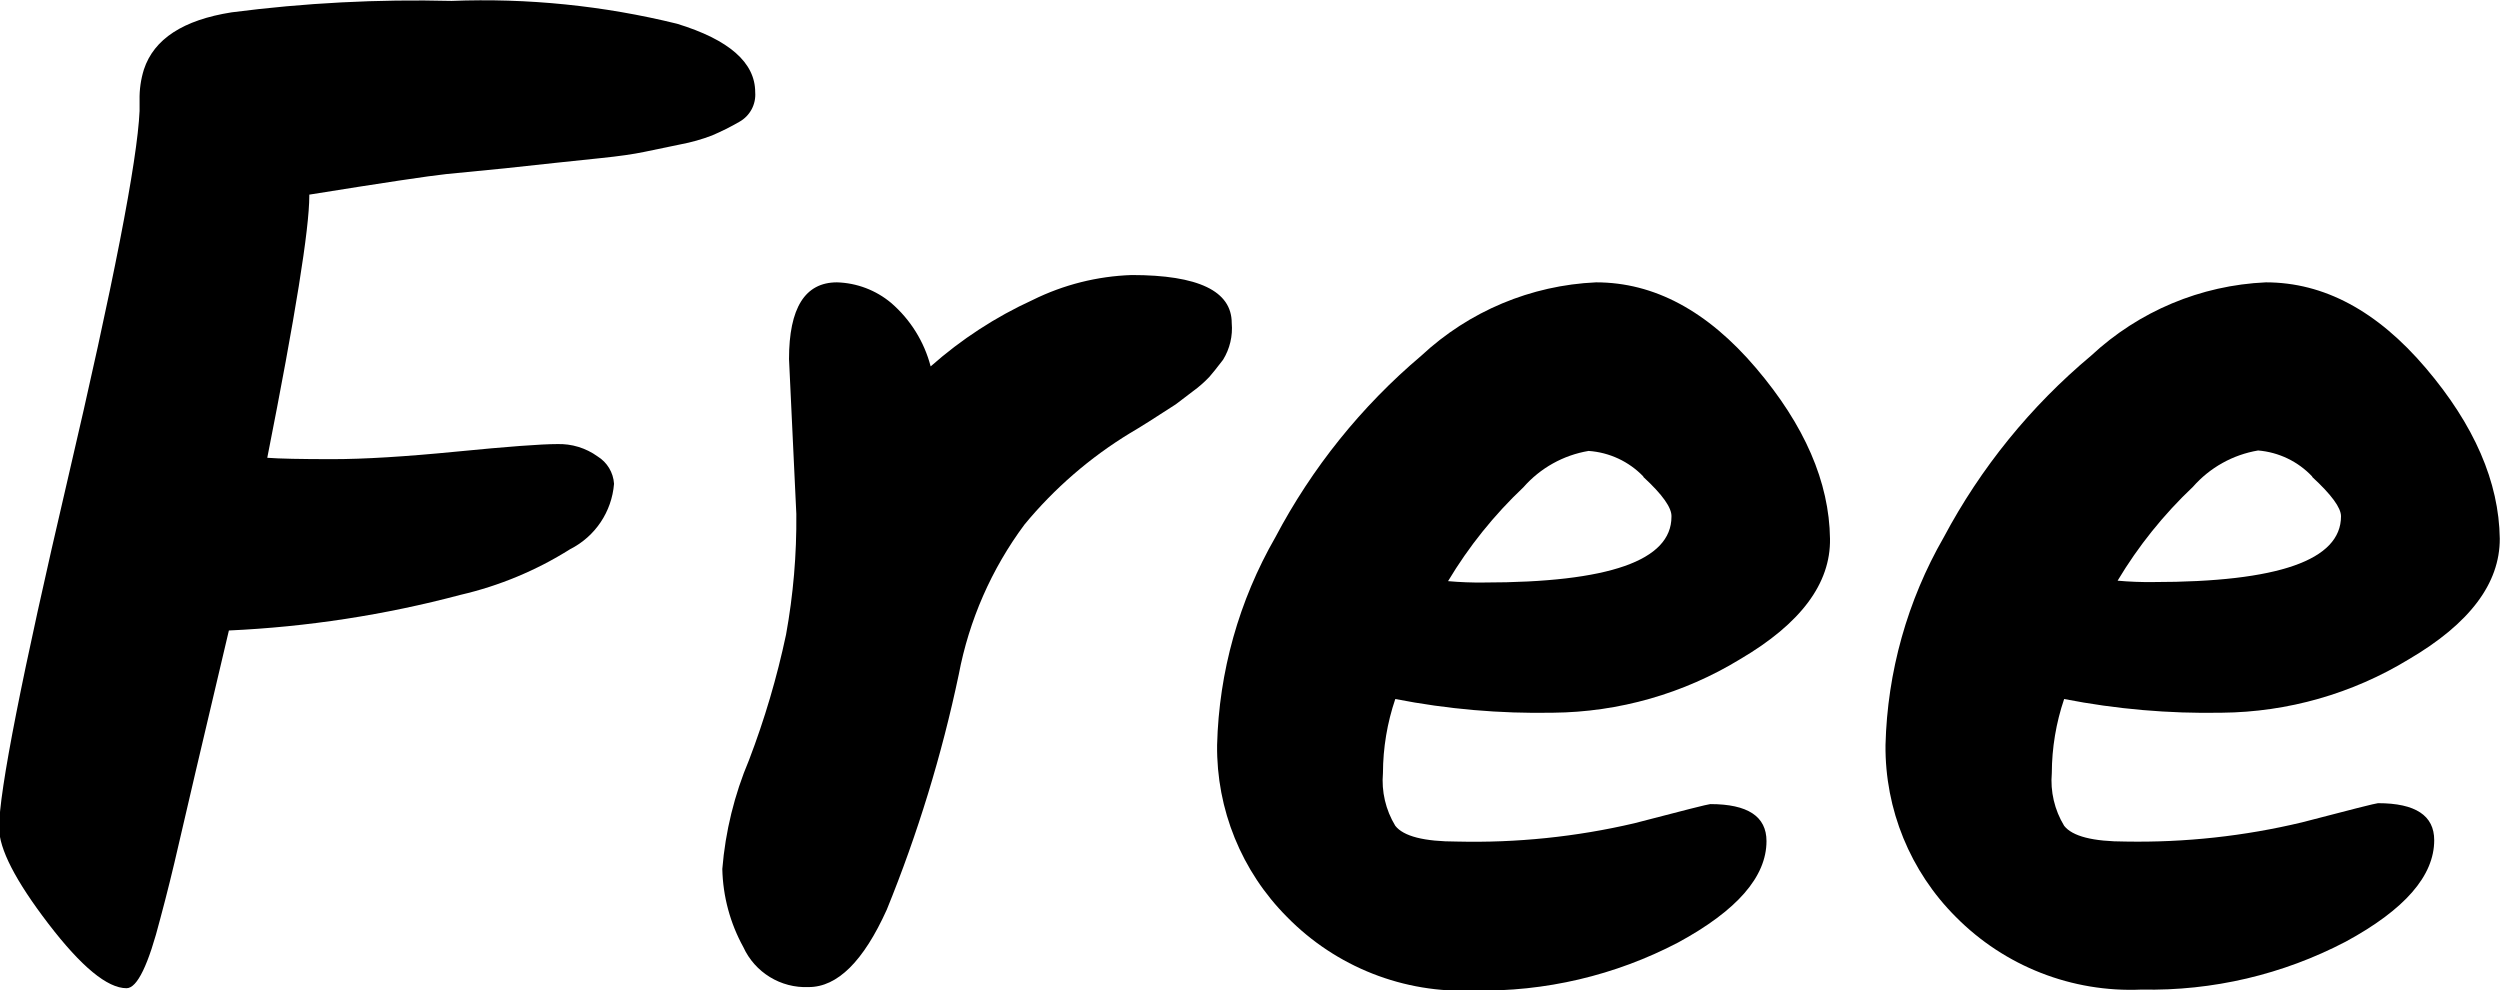
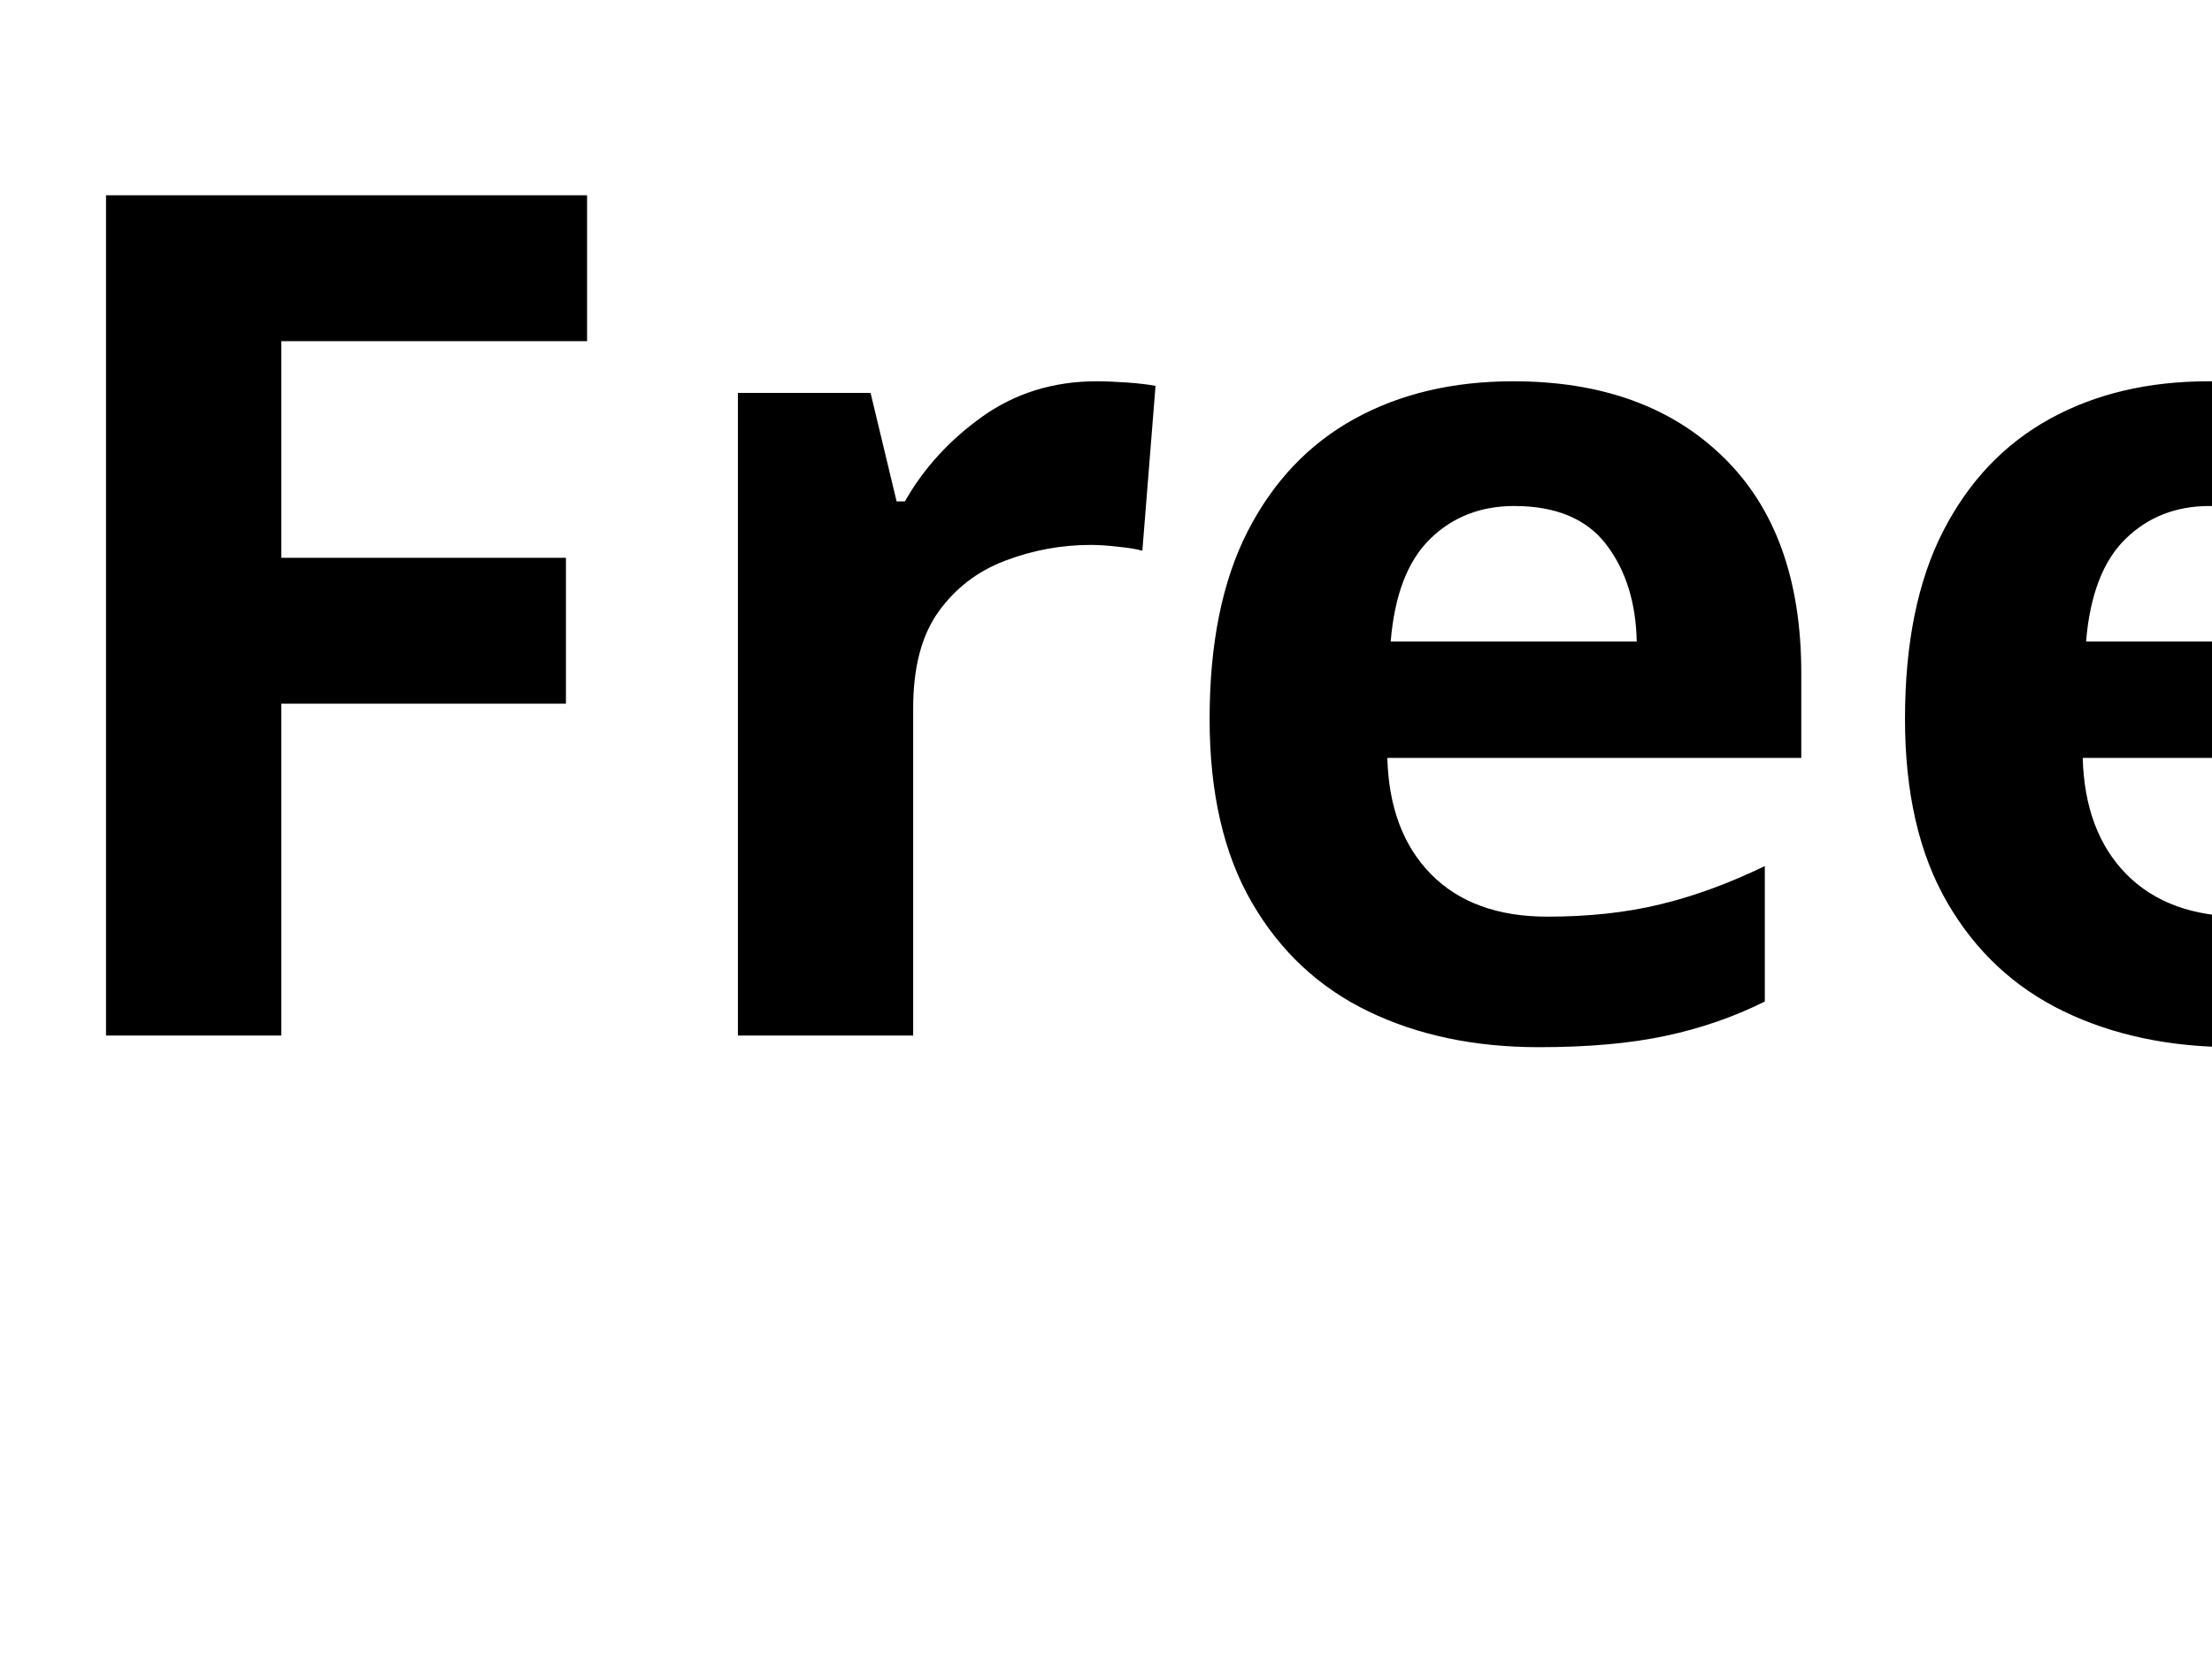
- <svg xmlns="http://www.w3.org/2000/svg" id="Layer_1" data-name="Layer 1" viewBox="0 0 109.44 43.32">
-   <path d="M24.6,37.5A62.69,62.69,0,0,1,34.23,37a35.5,35.5,0,0,1,9.87,1q3.42,1.05,3.42,3a1.36,1.36,0,0,1-.69,1.29,11.1,11.1,0,0,1-1.2.6,8,8,0,0,1-1.38.39l-1.59.33q-.72.15-1.89.27l-2,.21-2.22.24L34,44.58q-1.14.12-6,.9v.06Q28,47.7,26.16,57q.78.06,2.85.06t5.43-.33q3.36-.33,4.41-.33a2.87,2.87,0,0,1,1.77.54,1.52,1.52,0,0,1,.72,1.2A3.52,3.52,0,0,1,39.42,61a15.62,15.62,0,0,1-4.8,2,47.93,47.93,0,0,1-10.14,1.56q-1.8,7.62-2.19,9.33t-.81,3.27Q20.7,80.22,20,80.22q-1.26,0-3.42-2.82t-2.16-4.2q0-2.4,3-15.24t3.15-16.14v-.48A4.21,4.21,0,0,1,20.76,40Q21.42,38,24.6,37.5Z" transform="translate(-14.46 -36.96)" />
-   <path d="M49.32,59.46,49,52.68q0-3.36,2.1-3.36a3.87,3.87,0,0,1,2.37.9A5.5,5.5,0,0,1,55.2,53a18.08,18.08,0,0,1,4.47-2.91A10.56,10.56,0,0,1,64,49q4.38,0,4.38,2.1A2.62,2.62,0,0,1,68,52.71q-.39.51-.6.75a5.26,5.26,0,0,1-.72.63l-.75.57q-1.38.9-2,1.26a18.4,18.4,0,0,0-4.62,4,16,16,0,0,0-2.88,6.57,60.11,60.11,0,0,1-3.15,10.29q-1.53,3.39-3.42,3.39A3,3,0,0,1,47,78.42,7.42,7.42,0,0,1,46.08,75a15.47,15.47,0,0,1,1.17-4.77,36.62,36.62,0,0,0,1.62-5.49A28,28,0,0,0,49.32,59.46Z" transform="translate(-14.46 -36.96)" />
-   <path d="M90.63,65.82a16,16,0,0,1-8.19,2.34,32.7,32.7,0,0,1-6.9-.6A10.19,10.19,0,0,0,75,70.8a3.81,3.81,0,0,0,.54,2.31q.54.69,2.7.69A30.79,30.79,0,0,0,86,73q3.21-.84,3.33-.84,2.46,0,2.46,1.62,0,2.34-3.87,4.44a18.45,18.45,0,0,1-8.94,2.1A10.76,10.76,0,0,1,70.8,77.1a10.49,10.49,0,0,1-3.06-7.53,19.2,19.2,0,0,1,2.55-9.09,26.72,26.72,0,0,1,6.39-7.95,12,12,0,0,1,7.65-3.21q3.81,0,7,3.75t3.24,7.47Q94.62,63.48,90.63,65.82Zm-4.23-8A3.67,3.67,0,0,0,84,56.7a4.87,4.87,0,0,0-2.85,1.59,19.25,19.25,0,0,0-3.3,4.11,15.19,15.19,0,0,0,1.56.06q8.22,0,8.22-2.88Q87.66,59,86.4,57.84Z" transform="translate(-14.46 -36.96)" />
-   <path d="M119.91,65.82a16,16,0,0,1-8.19,2.34,32.7,32.7,0,0,1-6.9-.6,10.19,10.19,0,0,0-.54,3.24,3.81,3.81,0,0,0,.54,2.31q.54.69,2.7.69a30.79,30.79,0,0,0,7.71-.84q3.21-.84,3.33-.84,2.46,0,2.46,1.62,0,2.34-3.87,4.44a18.45,18.45,0,0,1-8.94,2.1,10.76,10.76,0,0,1-8.13-3.18A10.49,10.49,0,0,1,97,69.57a19.2,19.2,0,0,1,2.55-9.09A26.72,26.72,0,0,1,106,52.53a12,12,0,0,1,7.65-3.21q3.81,0,7,3.75t3.24,7.47Q123.9,63.48,119.91,65.82Zm-4.23-8a3.67,3.67,0,0,0-2.37-1.14,4.87,4.87,0,0,0-2.85,1.59,19.25,19.25,0,0,0-3.3,4.11,15.19,15.19,0,0,0,1.56.06q8.22,0,8.22-2.88Q116.94,59,115.68,57.84Z" transform="translate(-14.46 -36.96)" />
+ <svg xmlns="http://www.w3.org/2000/svg" id="Layer_1" data-name="Layer 1" viewBox="0 0 112.8 84.66">
+   <defs>
+     <style>.cls-1{font-size:60px;font-family:Kalam-Bold, Kalam;font-weight:700;}</style>
+   </defs>
+   <text class="cls-1" transform="translate(0 52.8)">Free</text>
</svg>
